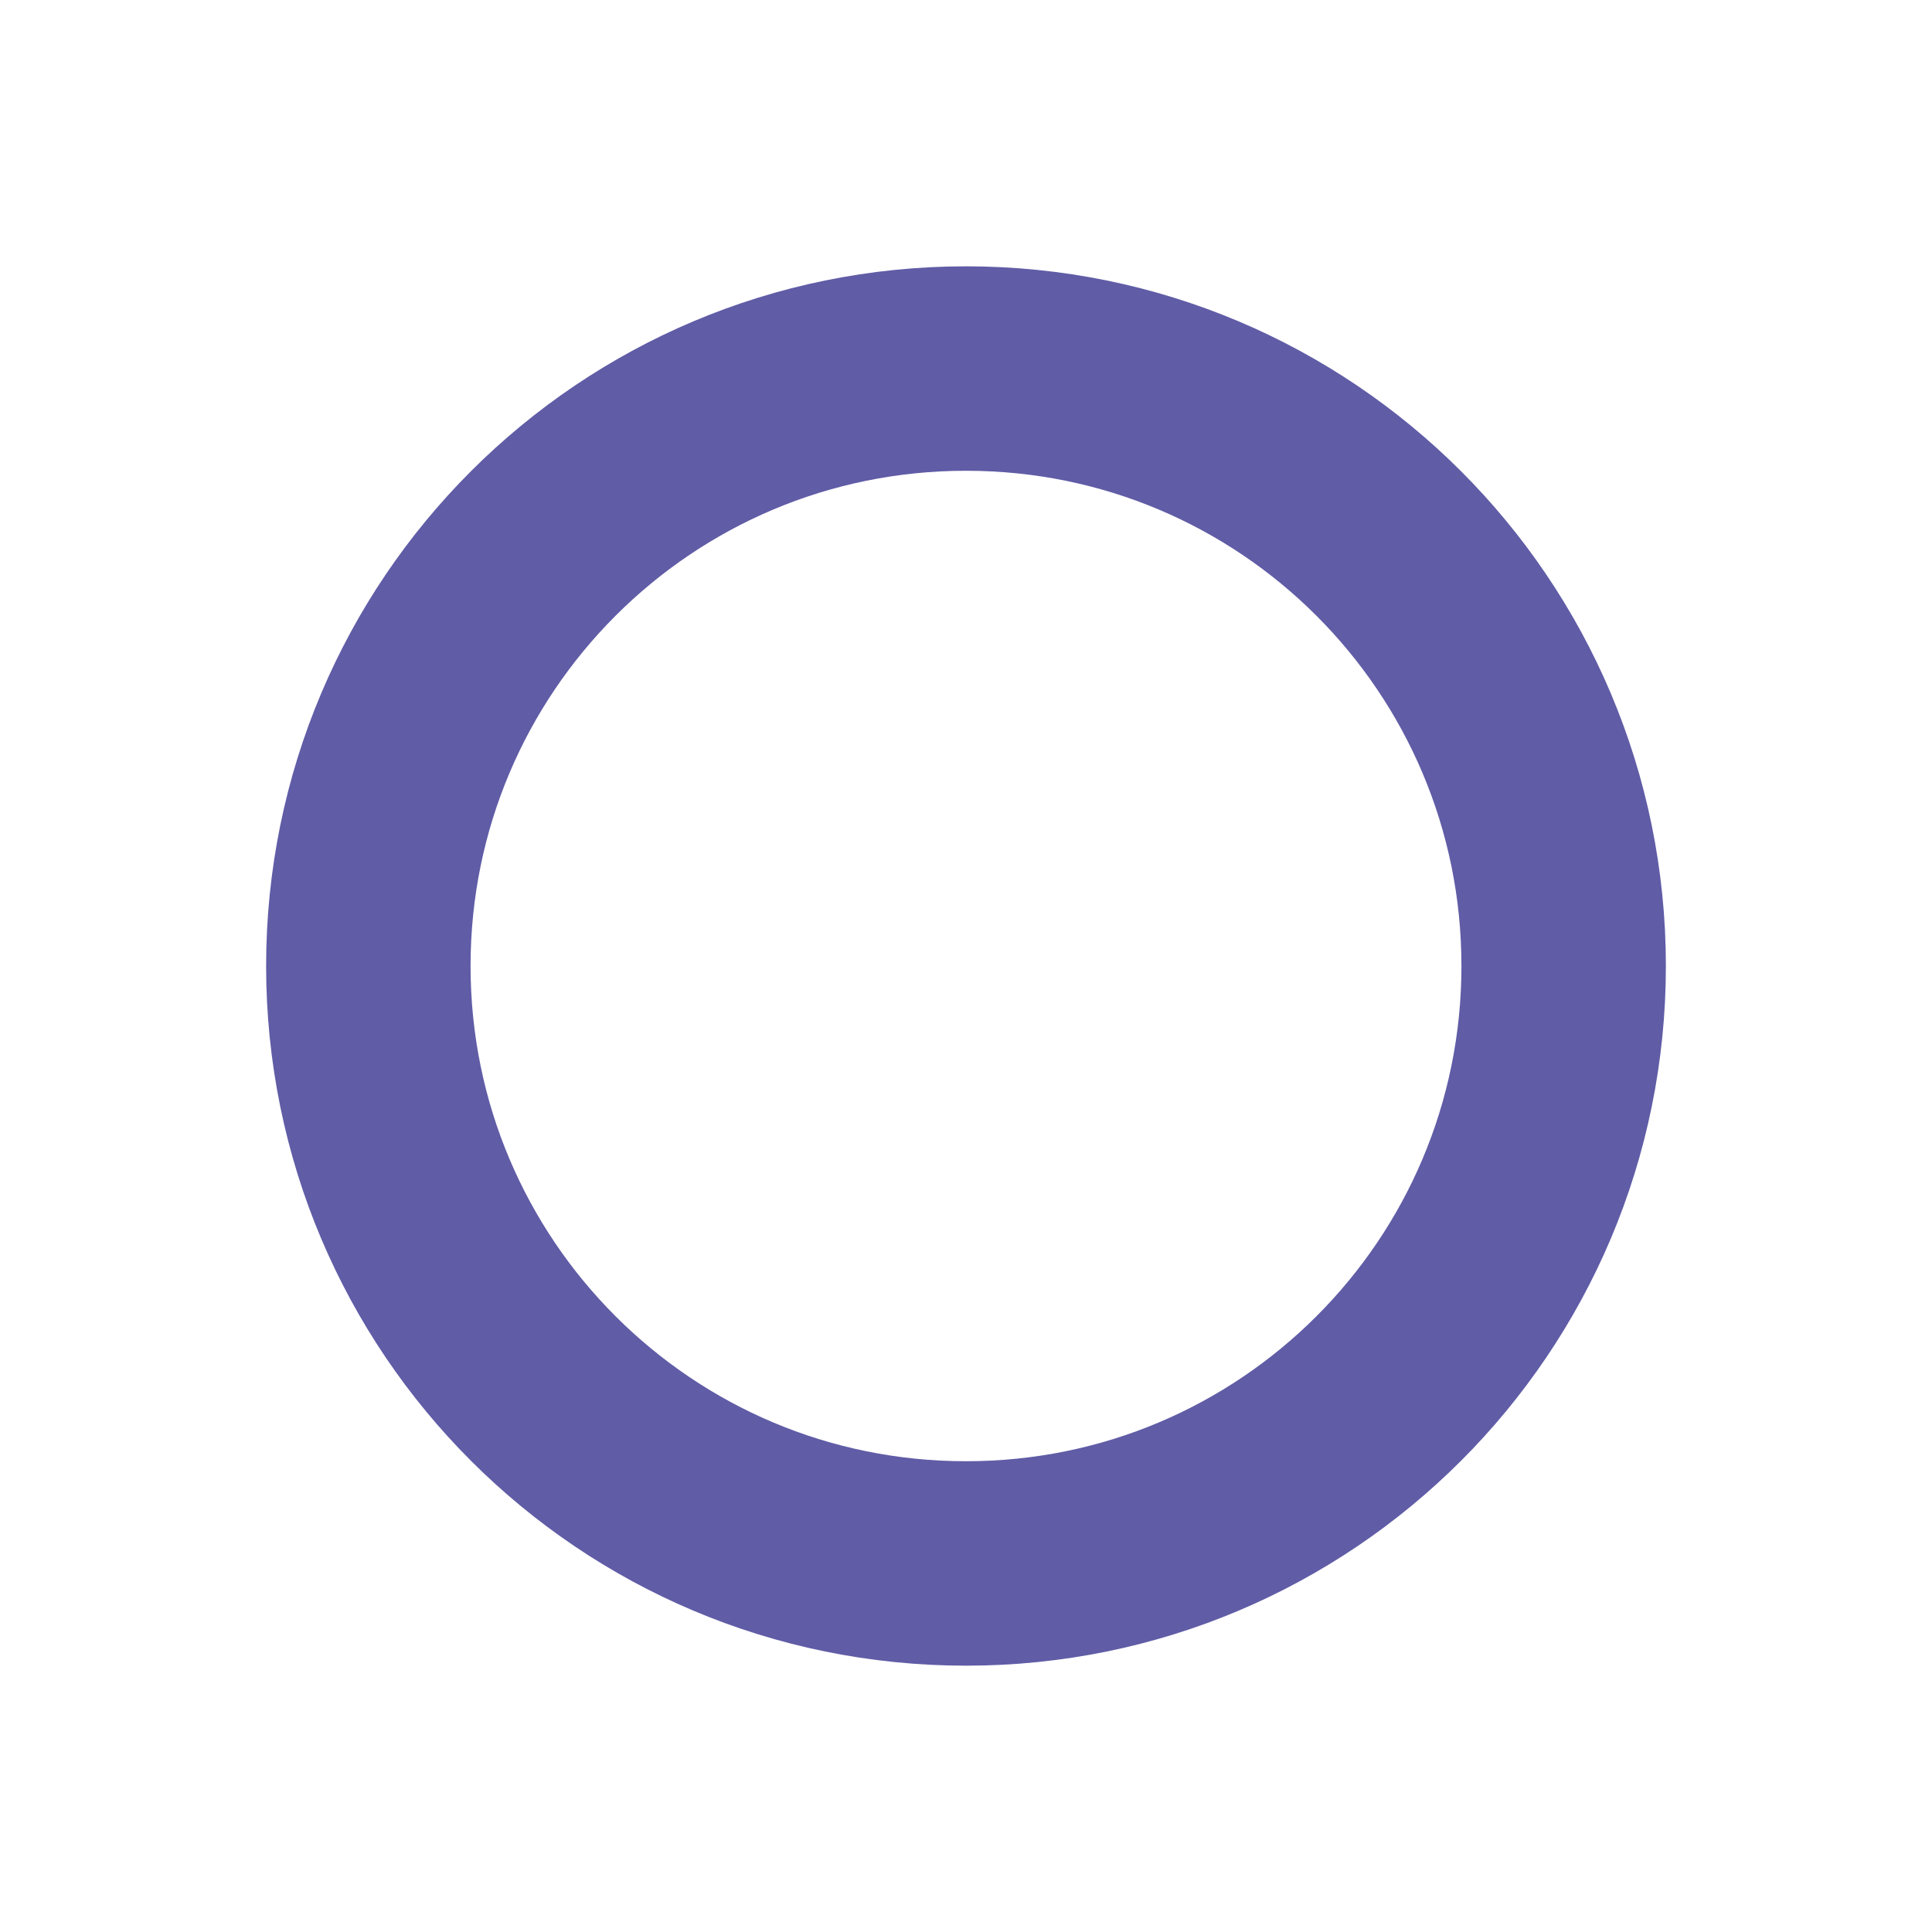
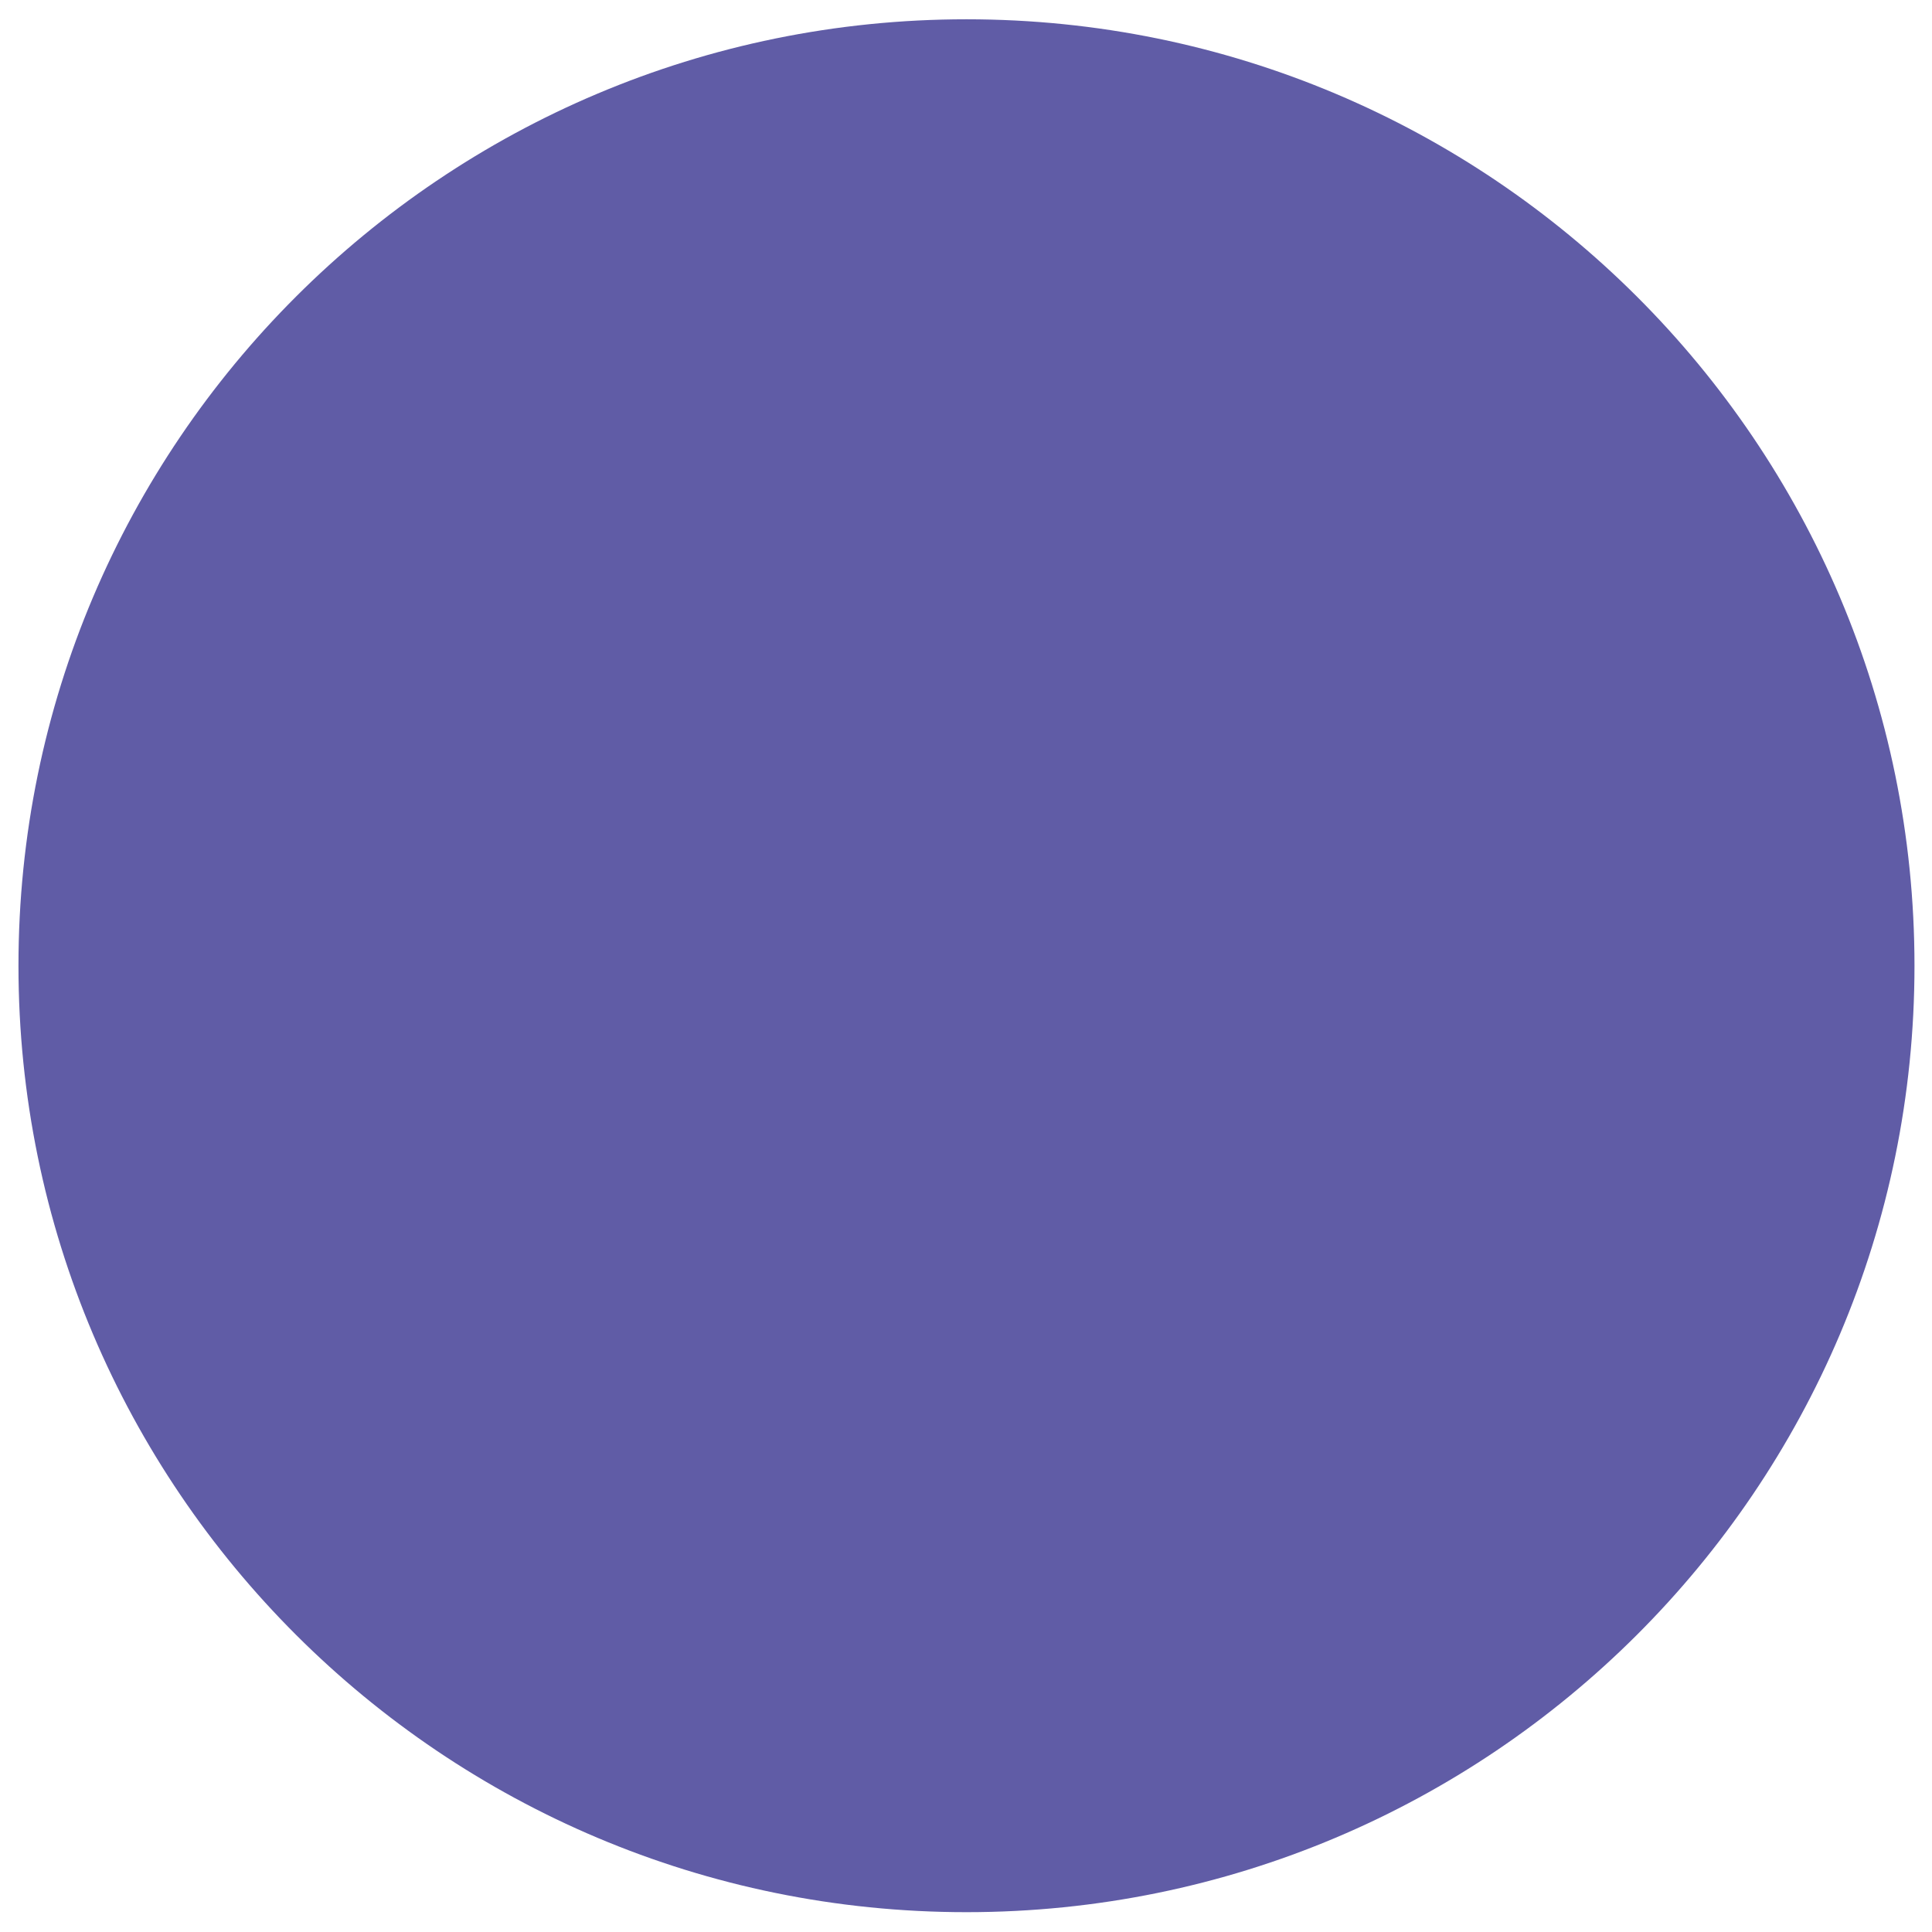
<svg xmlns="http://www.w3.org/2000/svg" version="1.1" id="Capa_1" x="0px" y="0px" width="28.35px" height="28.35px" viewBox="0 0 28.35 28.35" enable-background="new 0 0 28.35 28.35" xml:space="preserve">
-   <path fill="none" stroke="#605CA6" stroke-width="3" stroke-miterlimit="10" d="M22.945,14.175c0-4.846-3.923-8.767-8.77-8.767  s-8.77,3.921-8.77,8.767s3.923,8.767,8.77,8.767S22.945,19.021,22.945,14.175z" />
+   <ellipse fill="#605CA6" cx="14.182" cy="14.171" rx="13.911" ry="13.888" />
</svg>
